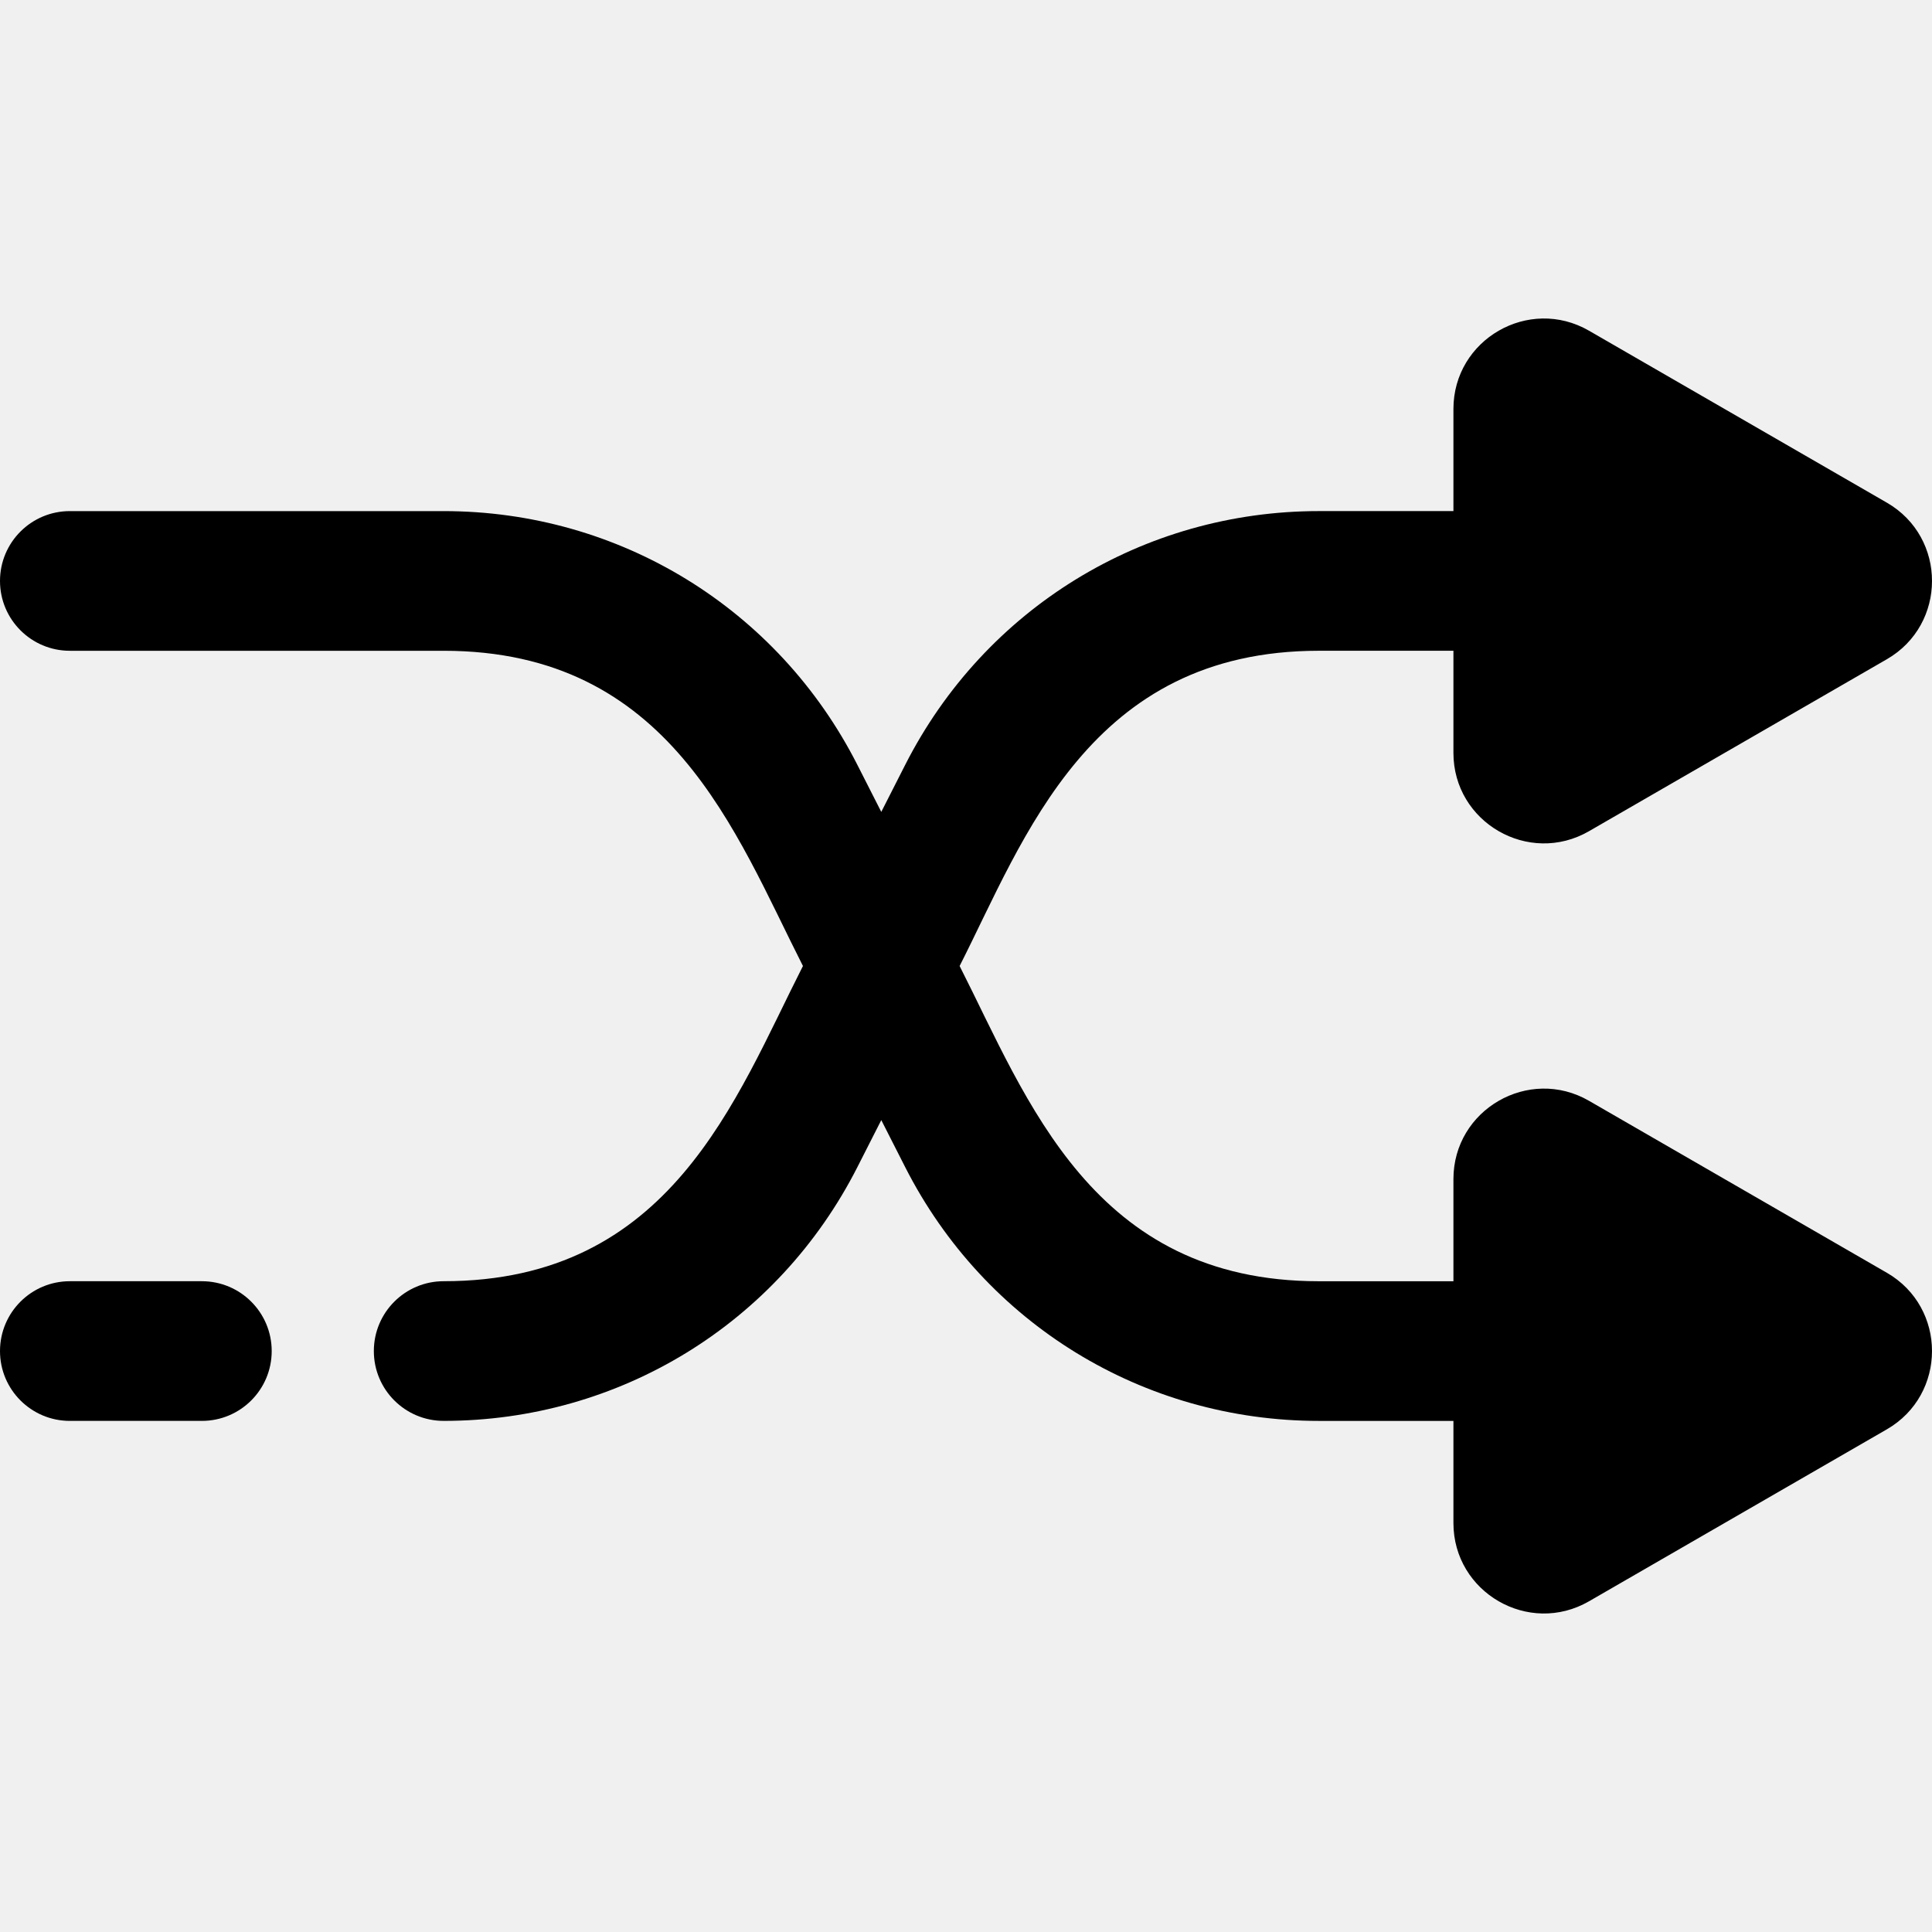
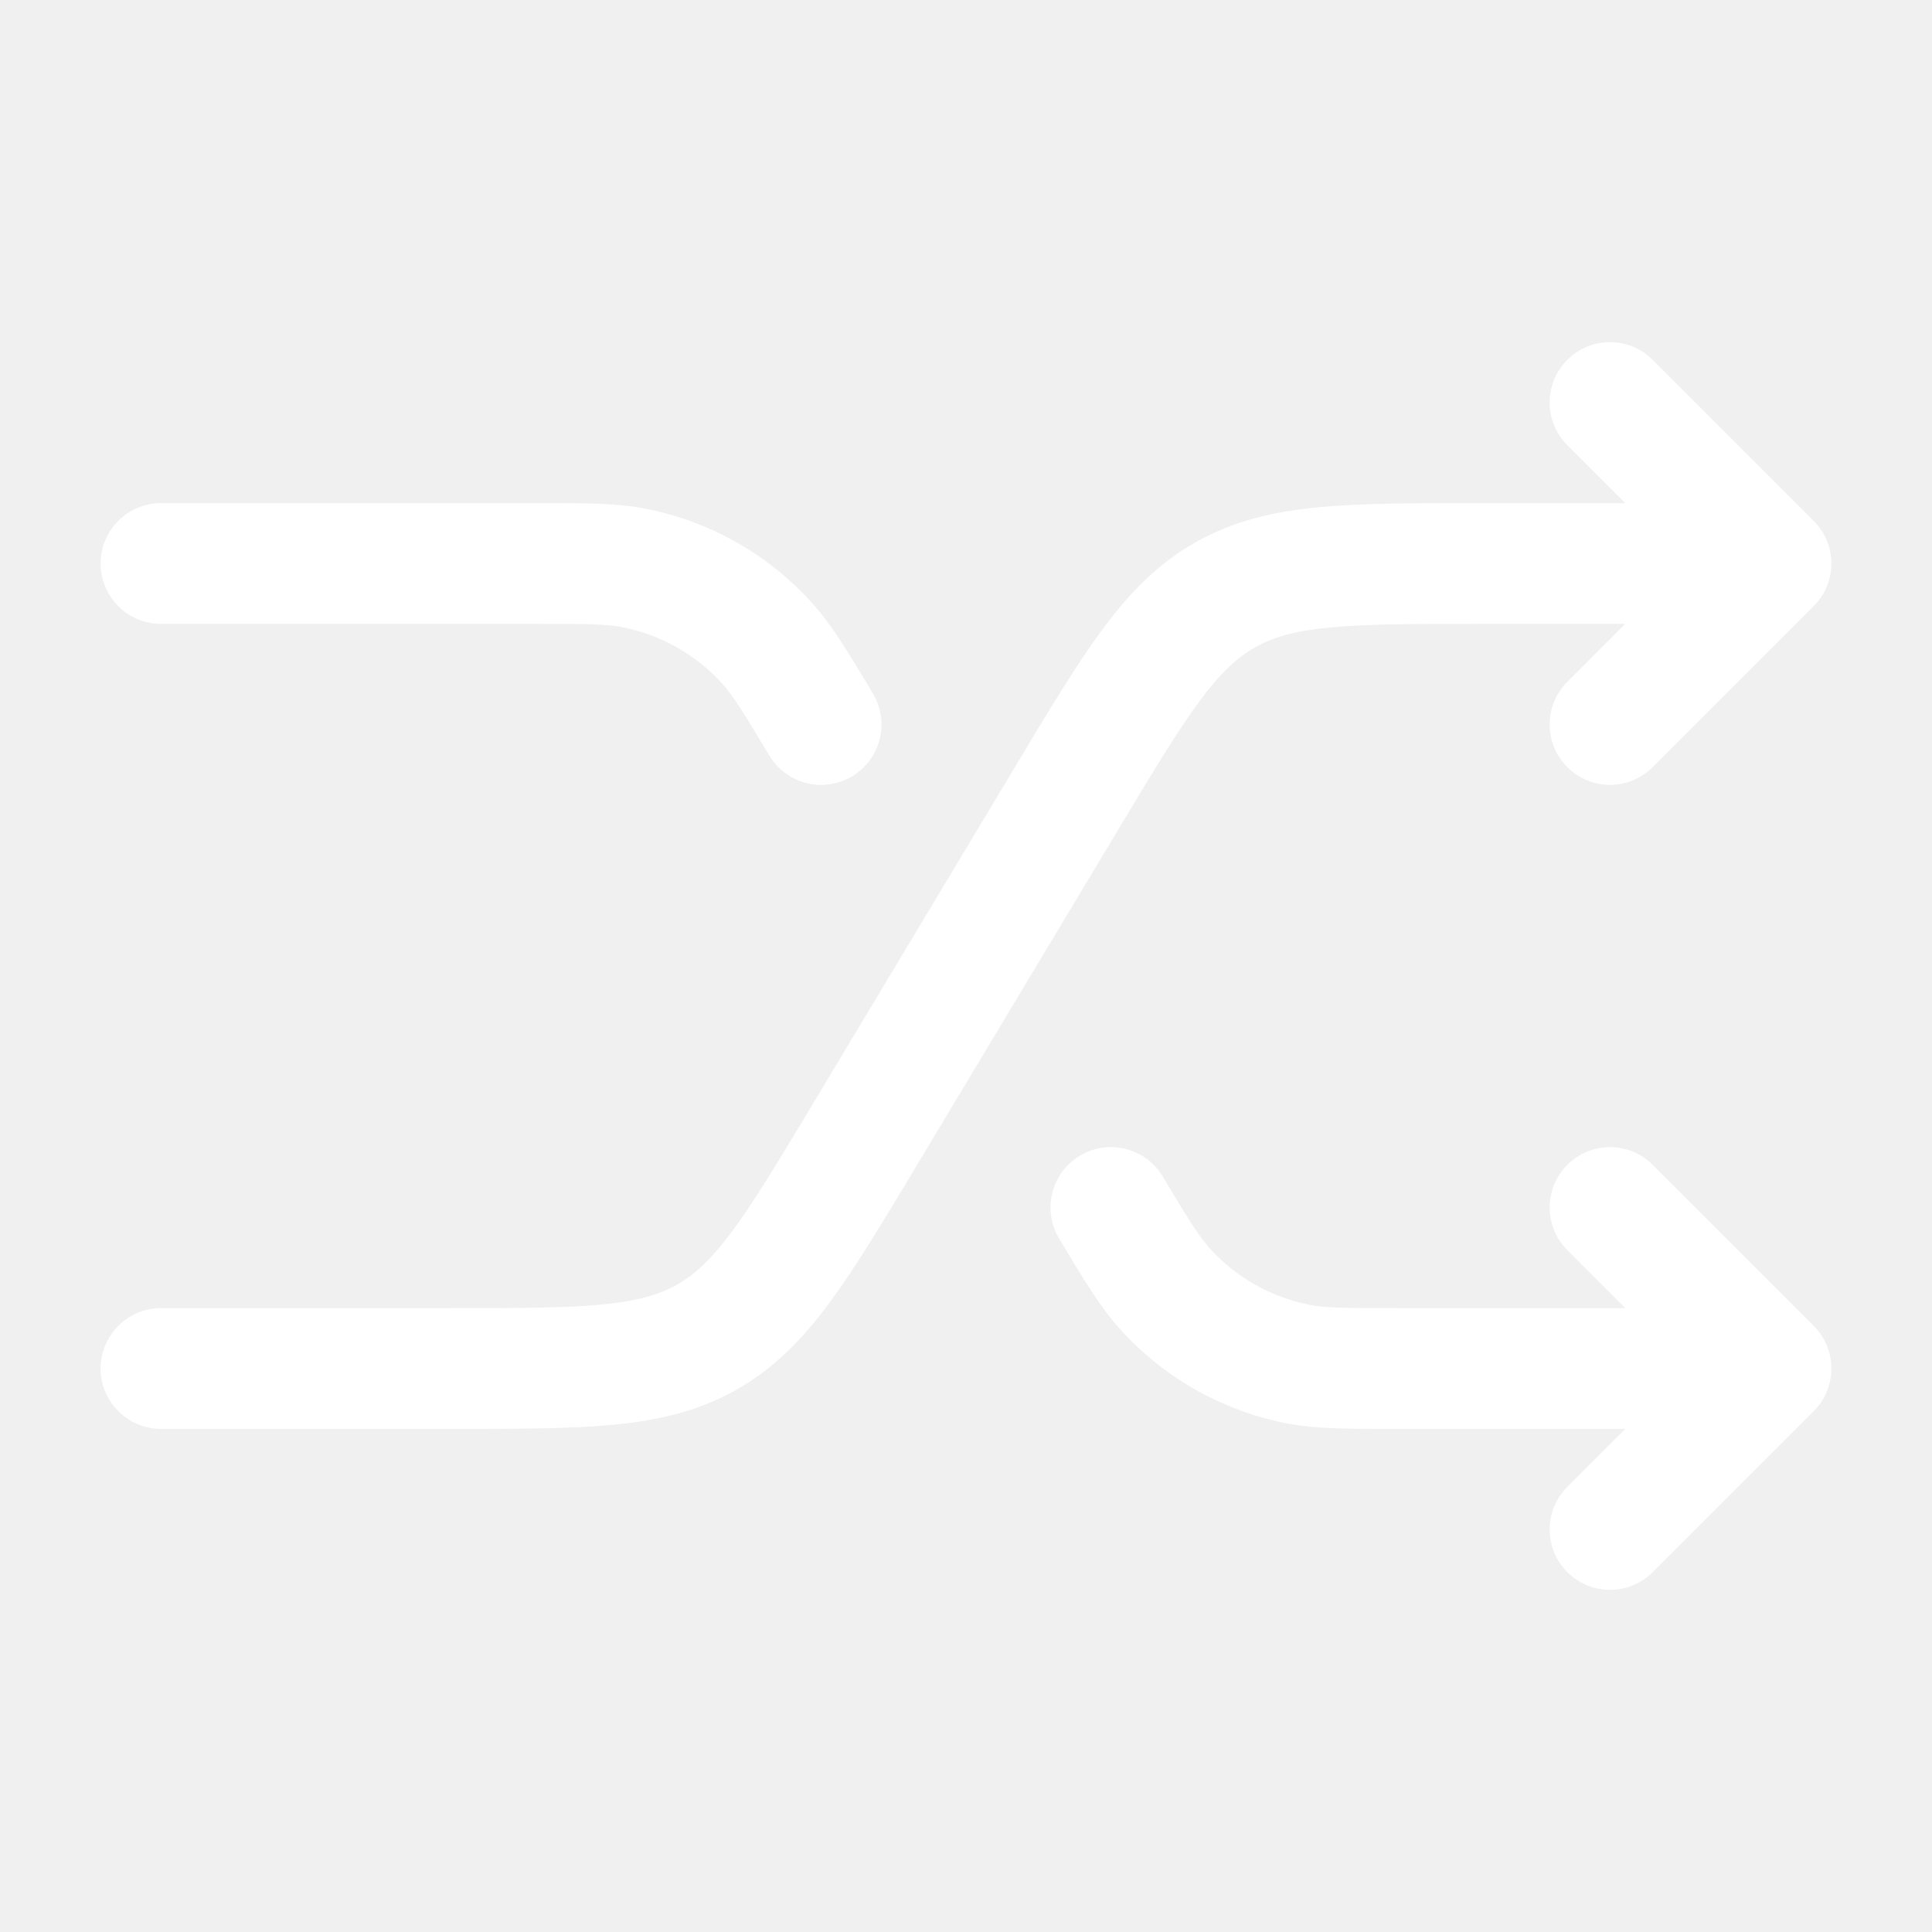
- <svg xmlns="http://www.w3.org/2000/svg" fill="#000000" height="800px" width="800px" version="1.1" id="Layer_1" viewBox="0 0 512.001 512.001" xml:space="preserve">
-   <g>
-     <g>
-       <g>
-         <path d="M500.04,337.3l-78.937-45.574c-15.933-9.199-35.929,2.313-35.929,20.743v27.074h-35.651     c-60.107,0-77.252-48.206-95.214-83.543c17.185-33.807,34.341-83.542,95.214-83.542h35.651v27.074     c0,18.399,19.97,29.958,35.929,20.743l78.937-45.573c15.935-9.199,15.96-32.273,0-41.488L421.103,87.64     c-15.938-9.203-35.929,2.318-35.929,20.743v27.062h-35.651c-46.54,0-88.552,25.772-109.641,67.258l-6.333,12.459l-6.329-12.453     c-21.089-41.487-63.101-67.259-109.641-67.259H18.507C8.286,135.45,0,143.736,0,153.956s8.286,18.507,18.507,18.507h99.072     c60.107,0,77.261,48.227,95.21,83.536c-17.939,35.288-35.005,83.536-95.21,83.536c-10.221,0-18.507,8.286-18.507,18.507     s8.286,18.507,18.507,18.507c46.54,0,88.552-25.772,109.641-67.259l6.329-12.453l6.333,12.459     c21.089,41.487,63.101,67.258,109.641,67.258h35.651v27.062c0,18.404,19.972,29.957,35.929,20.743l78.937-45.574     C515.973,369.588,516,346.515,500.04,337.3z" />
-         <path d="M53.496,339.538h-34.99C8.286,339.538,0,347.824,0,358.045s8.286,18.507,18.507,18.507h34.99     c10.221,0,18.507-8.286,18.507-18.507S63.718,339.538,53.496,339.538z" />
-       </g>
-     </g>
+ <svg xmlns="http://www.w3.org/2000/svg" width="800px" height="800px" viewBox="0 0 24 24" fill="none">
+   <g id="SVGRepo_bgCarrier" stroke-width="0" />
+   <g id="SVGRepo_tracerCarrier" stroke-linecap="round" stroke-linejoin="round" />
+   <g id="SVGRepo_iconCarrier">
+     <path d="M2 16.25C1.586 16.25 1.25 16.586 1.25 17C1.25 17.414 1.586 17.75 2 17.75V16.25ZM10.748 14.087L10.105 13.701L10.748 14.087ZM13.252 9.913L13.895 10.299L13.252 9.913ZM22 7L22.53 7.53C22.823 7.237 22.823 6.763 22.53 6.47L22 7ZM19.47 8.47C19.177 8.763 19.177 9.237 19.47 9.53C19.763 9.823 20.237 9.823 20.53 9.53L19.47 8.47ZM20.53 4.47C20.237 4.177 19.763 4.177 19.47 4.47C19.177 4.763 19.177 5.237 19.47 5.53L20.53 4.47ZM15.22 7.389L14.851 6.737V6.737L15.22 7.389ZM2 17.75H5.603V16.25H2V17.75ZM11.391 14.473L13.895 10.299L12.609 9.527L10.105 13.701L11.391 14.473ZM18.397 7.75H22V6.25H18.397V7.75ZM21.47 6.47L19.47 8.47L20.53 9.53L22.53 7.53L21.47 6.47ZM22.53 6.47L20.53 4.47L19.47 5.53L21.47 7.53L22.53 6.47ZM13.895 10.299C14.329 9.575 14.629 9.078 14.901 8.71C15.164 8.355 15.369 8.167 15.59 8.042L14.851 6.737C14.384 7.001 14.031 7.364 13.696 7.817C13.37 8.258 13.028 8.828 12.609 9.527L13.895 10.299ZM18.397 6.25C17.582 6.25 16.917 6.249 16.372 6.302C15.81 6.357 15.318 6.472 14.851 6.737L15.59 8.042C15.811 7.917 16.077 7.838 16.517 7.795C16.973 7.751 17.553 7.75 18.397 7.75V6.25ZM5.603 17.75C6.418 17.75 7.083 17.751 7.628 17.698C8.19 17.643 8.682 17.528 9.149 17.263L8.41 15.958C8.189 16.083 7.923 16.162 7.483 16.205C7.027 16.249 6.447 16.25 5.603 16.25V17.75ZM10.105 13.701C9.67 14.425 9.371 14.922 9.099 15.29C8.836 15.645 8.631 15.833 8.41 15.958L9.149 17.263C9.616 16.999 9.969 16.636 10.304 16.183C10.63 15.742 10.972 15.172 11.391 14.473L10.105 13.701Z" fill="#FFFFFF" />
+     <path d="M2 6.25C1.586 6.25 1.25 6.586 1.25 7C1.25 7.414 1.586 7.75 2 7.75V6.25ZM22 17L22.53 17.53C22.823 17.237 22.823 16.763 22.53 16.47L22 17ZM20.53 14.47C20.237 14.177 19.763 14.177 19.47 14.47C19.177 14.763 19.177 15.237 19.47 15.53L20.53 14.47ZM19.47 18.47C19.177 18.763 19.177 19.237 19.47 19.53C19.763 19.823 20.237 19.823 20.53 19.53L19.47 18.47ZM16.125 16.945L16.269 16.209H16.269L16.125 16.945ZM14.443 14.614C14.23 14.259 13.769 14.144 13.414 14.357C13.059 14.57 12.944 15.031 13.157 15.386L14.443 14.614ZM14.468 16.006L15.026 15.505V15.505L14.468 16.006ZM7.875 7.055L8.018 6.319L7.875 7.055ZM9.557 9.386C9.77 9.741 10.231 9.856 10.586 9.643C10.941 9.43 11.056 8.969 10.843 8.614L9.557 9.386ZM9.532 7.993L8.974 8.495L8.974 8.495L9.532 7.993ZM2 7.75H6.668V6.25H2V7.75ZM17.332 17.75H22V16.25H17.332V17.75ZM22.53 16.47L20.53 14.47L19.47 15.53L21.47 17.53L22.53 16.47ZM21.47 16.47L19.47 18.47L20.53 19.53L22.53 17.53L21.47 16.47ZM17.332 16.25C16.687 16.25 16.465 16.247 16.269 16.209L15.982 17.681C16.354 17.753 16.747 17.75 17.332 17.75V16.25ZM13.157 15.386C13.458 15.887 13.658 16.227 13.911 16.508L15.026 15.505C14.892 15.356 14.775 15.168 14.443 14.614L13.157 15.386ZM16.269 16.209C15.789 16.115 15.353 15.868 15.026 15.505L13.911 16.508C14.456 17.114 15.183 17.525 15.982 17.681L16.269 16.209ZM6.668 7.75C7.313 7.75 7.535 7.753 7.731 7.791L8.018 6.319C7.646 6.247 7.253 6.25 6.668 6.25V7.75ZM10.843 8.614C10.542 8.112 10.342 7.773 10.089 7.492L8.974 8.495C9.108 8.644 9.225 8.832 9.557 9.386L10.843 8.614ZM7.731 7.791C8.211 7.885 8.647 8.132 8.974 8.495L10.089 7.492C9.544 6.886 8.817 6.475 8.018 6.319L7.731 7.791Z" fill="#FFFFFF" />
  </g>
</svg>
